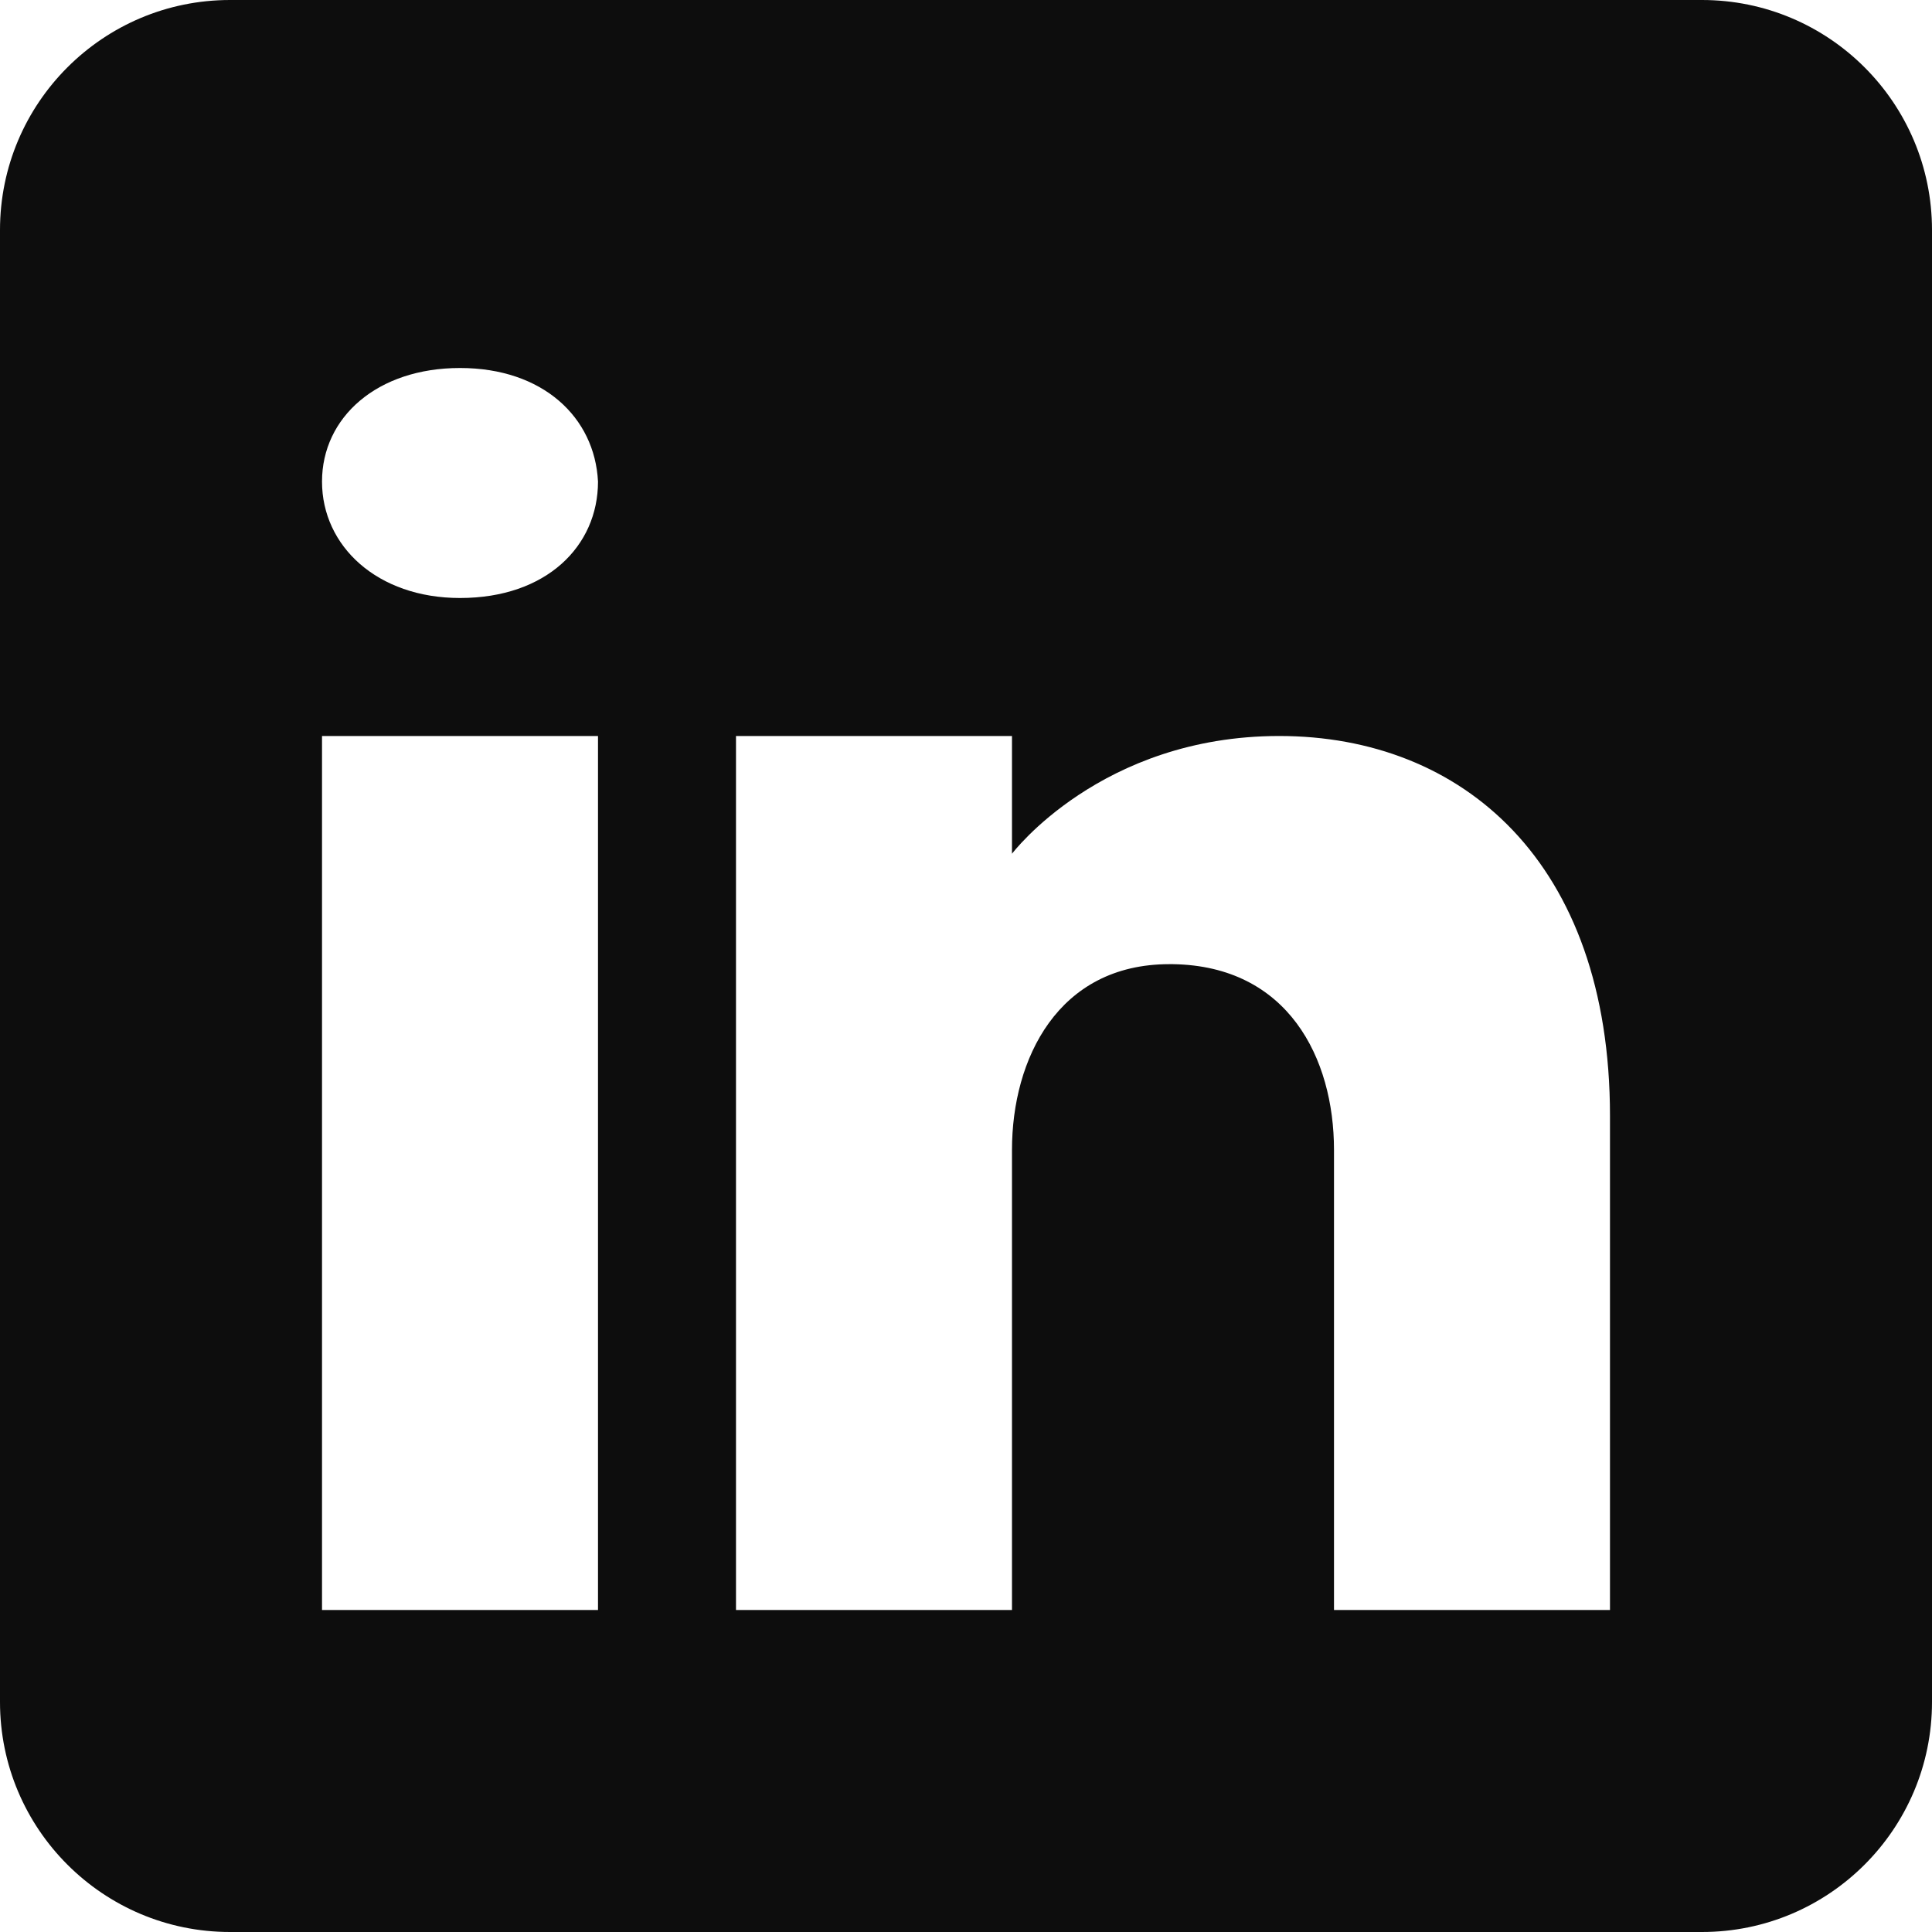
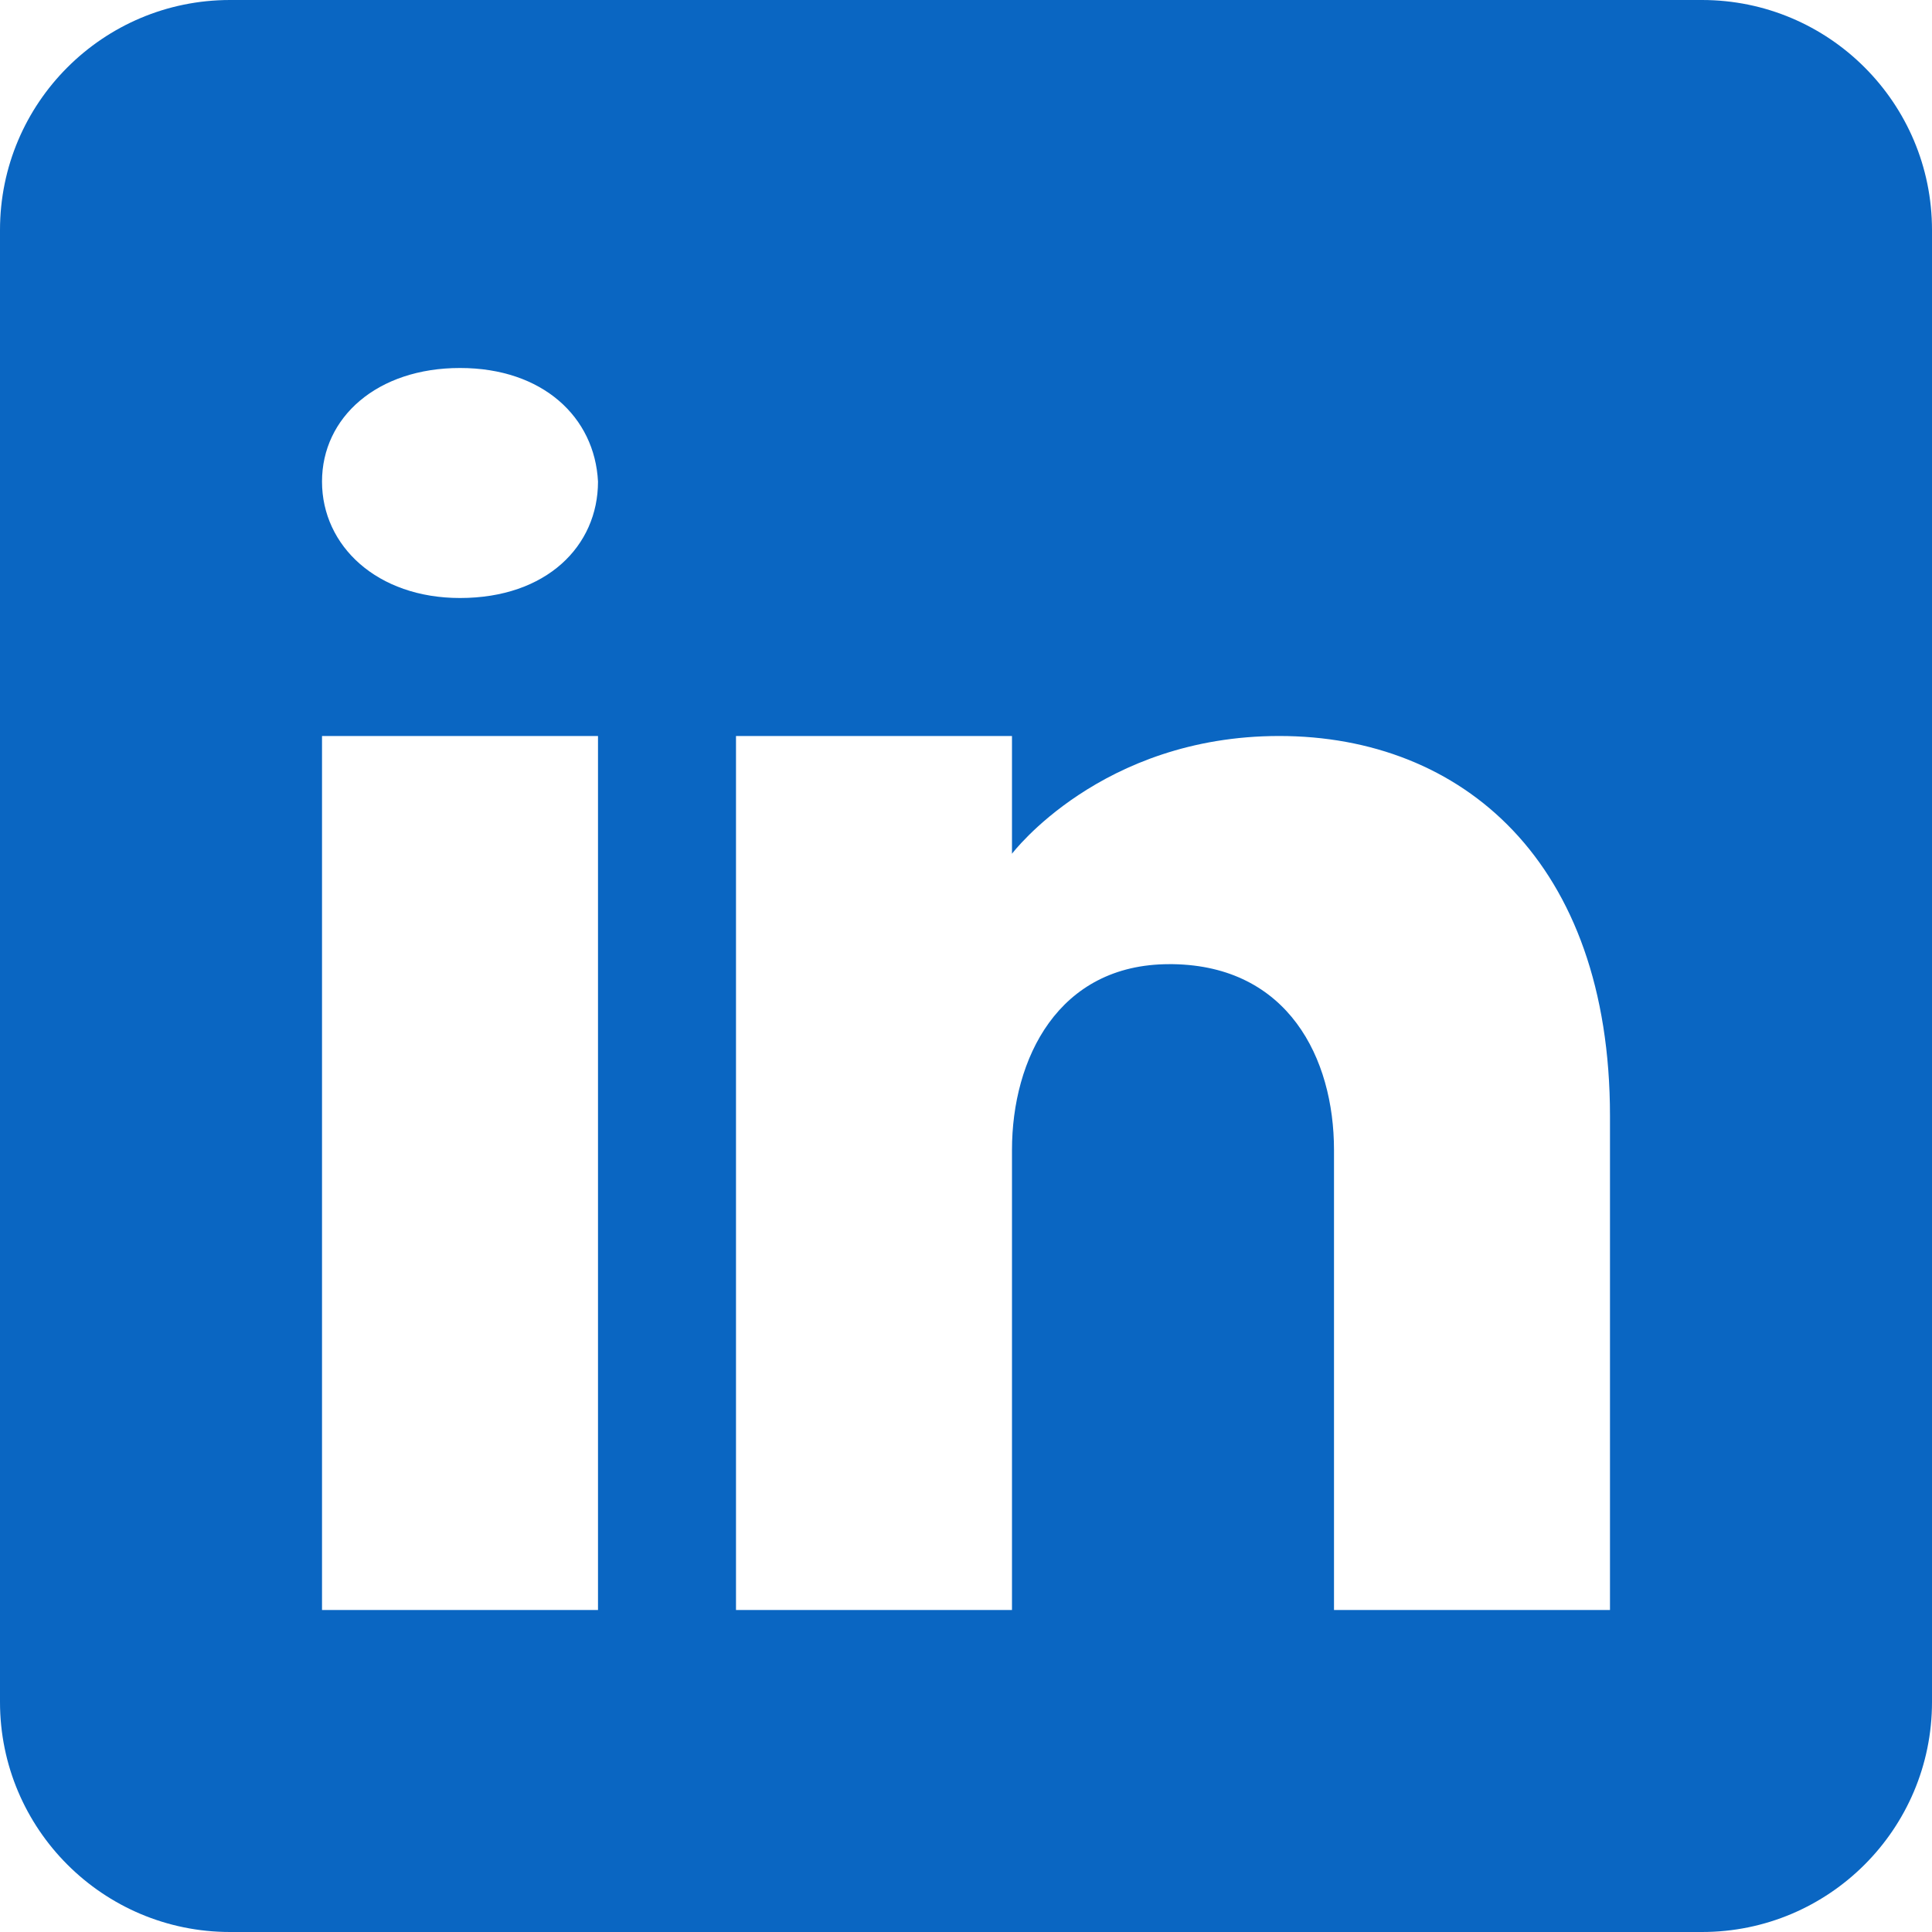
- <svg xmlns="http://www.w3.org/2000/svg" width="40" height="40" viewBox="0 0 40 40" fill="none">
-   <path d="M35.238 0H4.762C2.133 0 0 2.133 0 4.762V35.238C0 37.867 2.133 40 4.762 40H35.238C37.867 40 40 37.867 40 35.238V4.762C40 2.133 37.867 0 35.238 0ZM12.381 15.238V33.333H6.667V15.238H12.381ZM6.667 9.971C6.667 8.638 7.81 7.619 9.524 7.619C11.238 7.619 12.314 8.638 12.381 9.971C12.381 11.305 11.314 12.381 9.524 12.381C7.81 12.381 6.667 11.305 6.667 9.971ZM33.333 33.333H27.619C27.619 33.333 27.619 24.514 27.619 23.809C27.619 21.905 26.667 20 24.286 19.962H24.209C21.905 19.962 20.952 21.924 20.952 23.809C20.952 24.676 20.952 33.333 20.952 33.333H15.238V15.238H20.952V17.676C20.952 17.676 22.791 15.238 26.486 15.238C30.267 15.238 33.333 17.838 33.333 23.105V33.333Z" fill="#0D0D0D" />
+ <svg xmlns="http://www.w3.org/2000/svg" width="40" height="40" viewBox="0 0 40 40" fill="#0A66C2">
+   <path d="M35.238 0H4.762C2.133 0 0 2.133 0 4.762V35.238C0 37.867 2.133 40 4.762 40H35.238C37.867 40 40 37.867 40 35.238V4.762C40 2.133 37.867 0 35.238 0ZM12.381 15.238V33.333H6.667V15.238H12.381ZM6.667 9.971C6.667 8.638 7.81 7.619 9.524 7.619C11.238 7.619 12.314 8.638 12.381 9.971C12.381 11.305 11.314 12.381 9.524 12.381C7.81 12.381 6.667 11.305 6.667 9.971ZM33.333 33.333H27.619C27.619 33.333 27.619 24.514 27.619 23.809C27.619 21.905 26.667 20 24.286 19.962H24.209C21.905 19.962 20.952 21.924 20.952 23.809C20.952 24.676 20.952 33.333 20.952 33.333H15.238V15.238H20.952V17.676C20.952 17.676 22.791 15.238 26.486 15.238C30.267 15.238 33.333 17.838 33.333 23.105V33.333Z" />
</svg>
